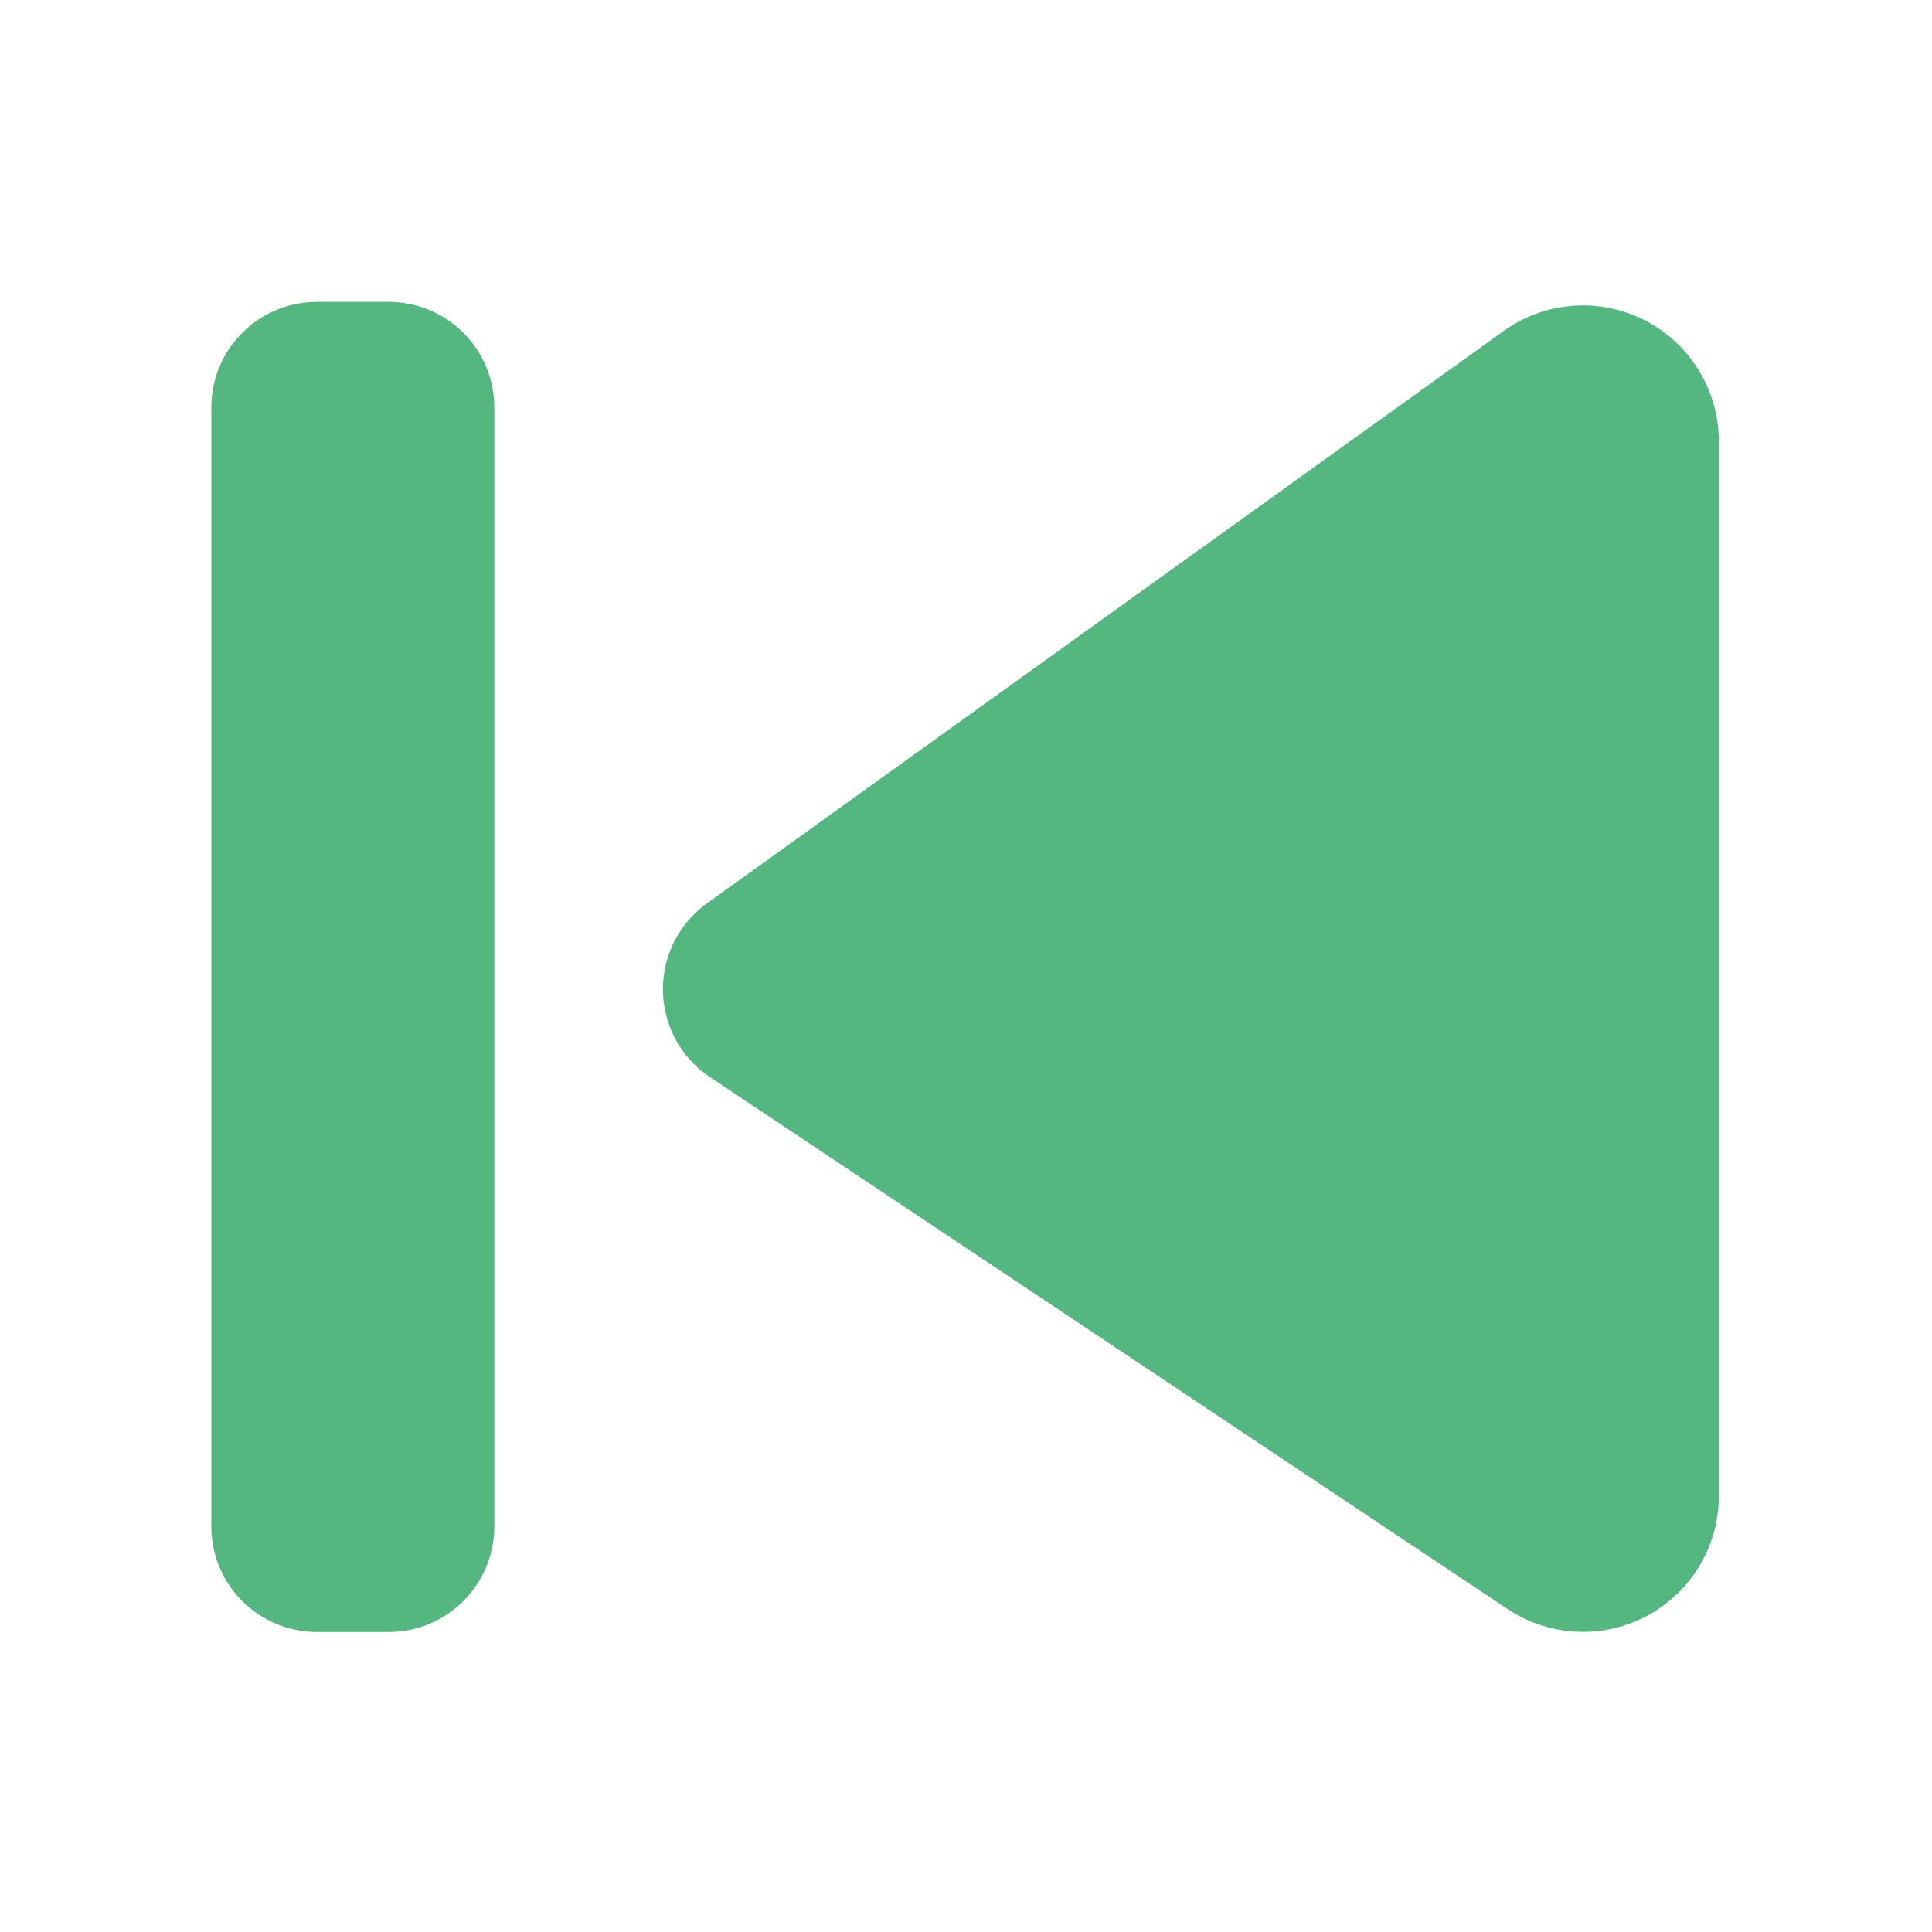
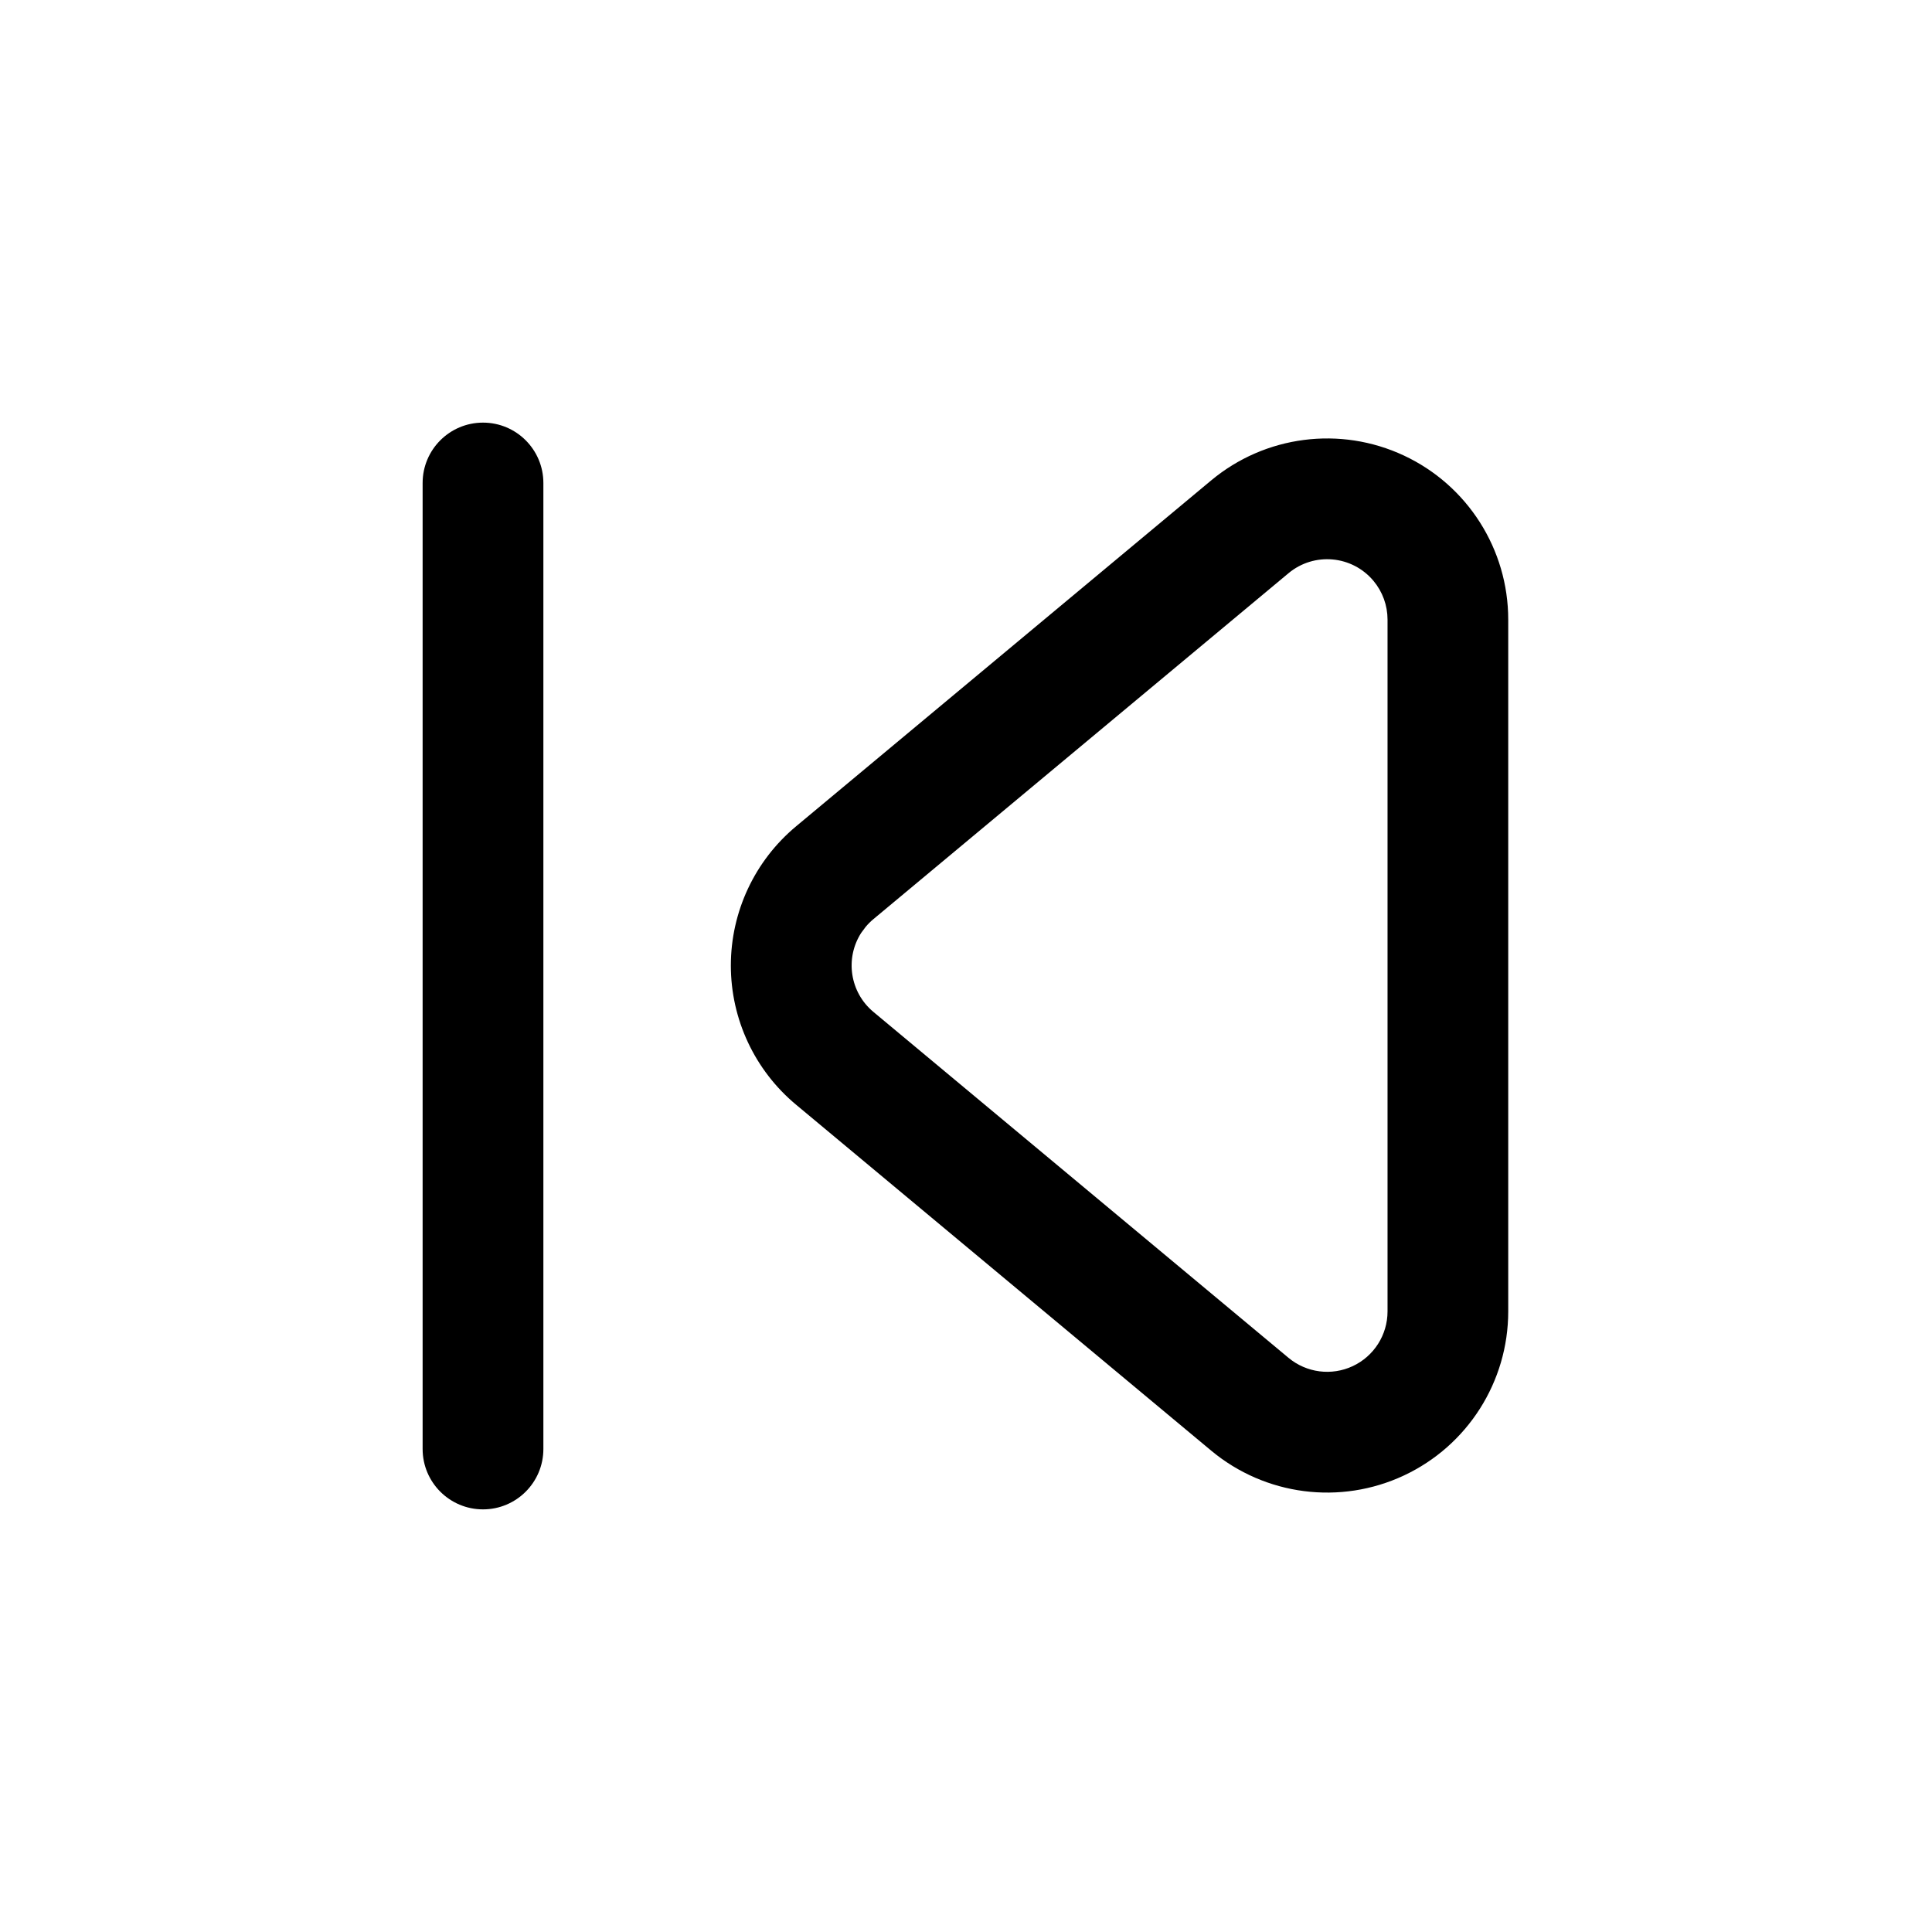
- <svg xmlns="http://www.w3.org/2000/svg" t="1648100504677" class="icon" viewBox="0 0 1024 1024" version="1.1" p-id="951" width="32" height="32">
-   <path d="M206 865h-38c-30.928 0-56-25.072-56-56V216c0-30.928 25.072-56 56-56h38c30.928 0 56 25.072 56 56v593c0 30.928-25.072 56-56 56z m168.686-386.191l422.304-303.4c32.294-23.201 77.282-15.83 100.484 16.464A72 72 0 0 1 911 233.883v559.053c0 39.764-32.235 72-72 72a72 72 0 0 1-39.95-12.1L376.288 570.877c-25.73-17.16-32.677-51.93-15.517-77.66a56 56 0 0 1 13.915-14.408z" p-id="952" fill="#54b780" />
+ <svg xmlns="http://www.w3.org/2000/svg" t="1648715466113" class="icon" viewBox="0 0 1024 1024" version="1.1" p-id="1136" width="64" height="64">
+   <path d="M256 224a32 32 0 0 1 32 32v512a32 32 0 0 1-64 0V256a32 32 0 0 1 32-32z m385.952 30.624a96 96 0 0 1 157.44 73.76v366.72a96 96 0 0 1-157.44 73.76l-220.032-183.36a96 96 0 0 1 0-147.52z m86.048 53.28a32 32 0 0 0-45.056-4.096l-220.032 183.36a32 32 0 0 0-4.096 4.096l-2.4 3.232a32 32 0 0 0 6.496 41.824l220.032 183.36a32 32 0 0 0 52.48-24.576v-366.72a32 32 0 0 0-7.424-20.48z" p-id="1137" />
</svg>
